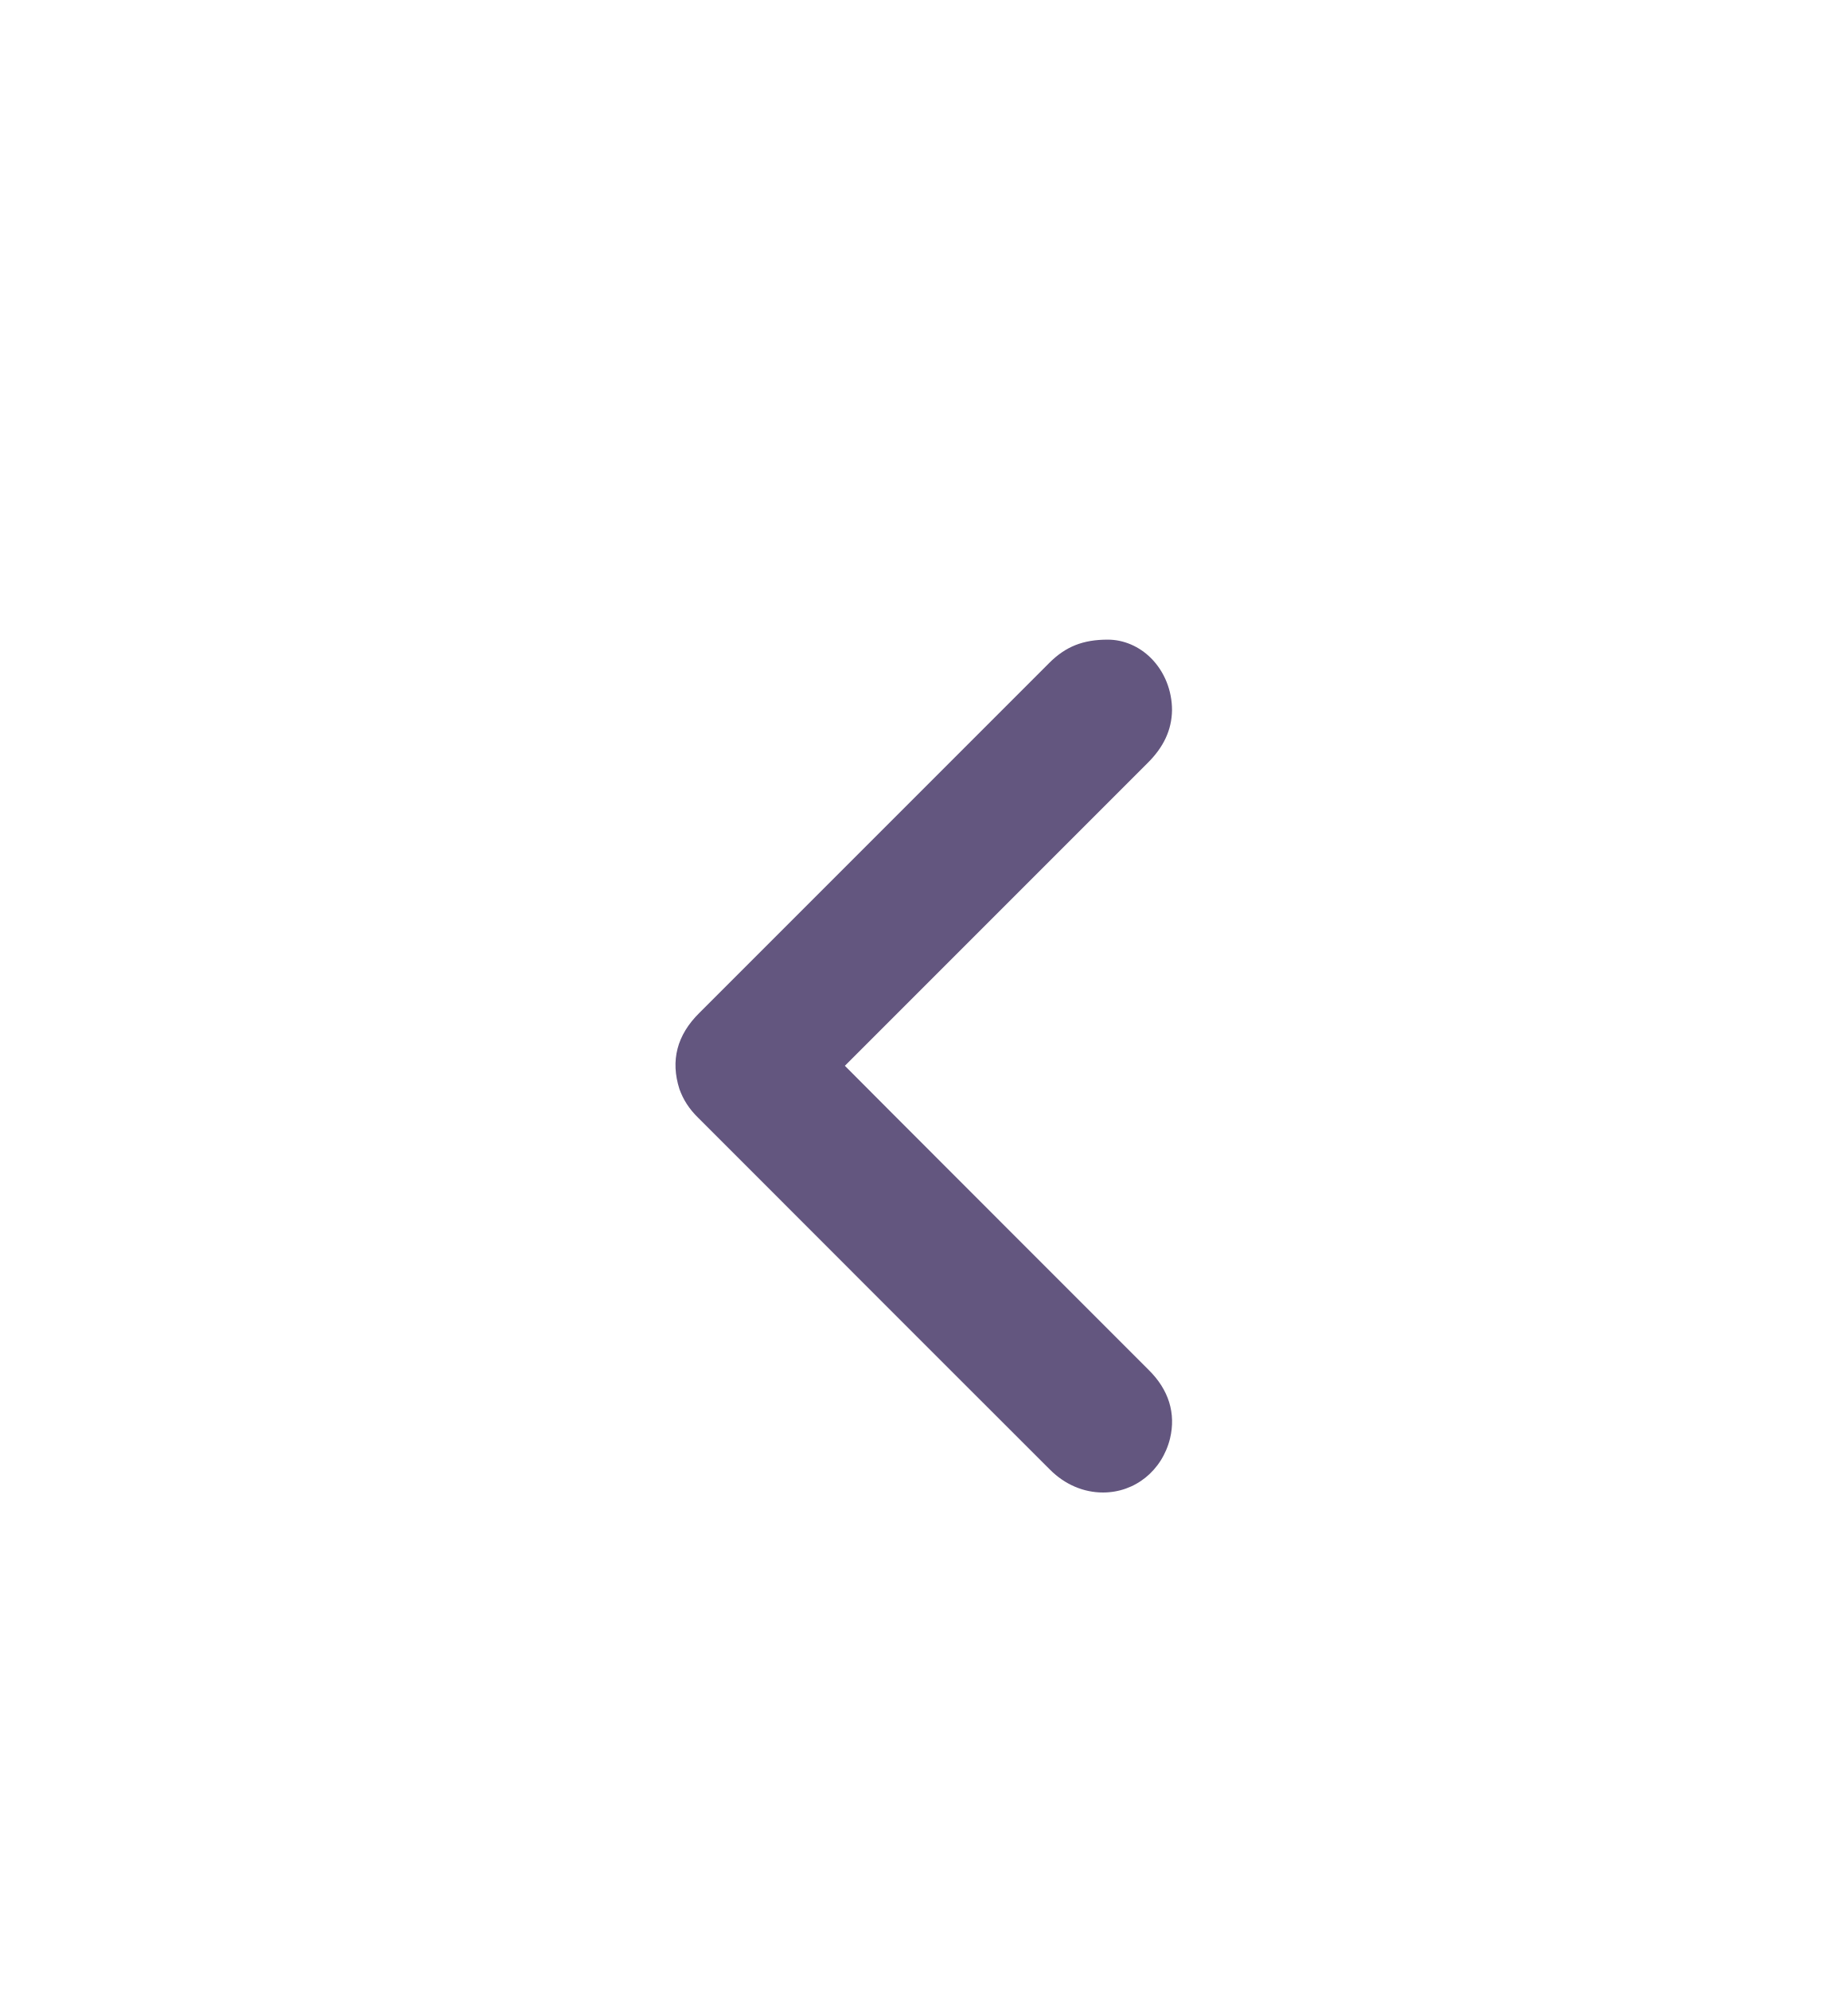
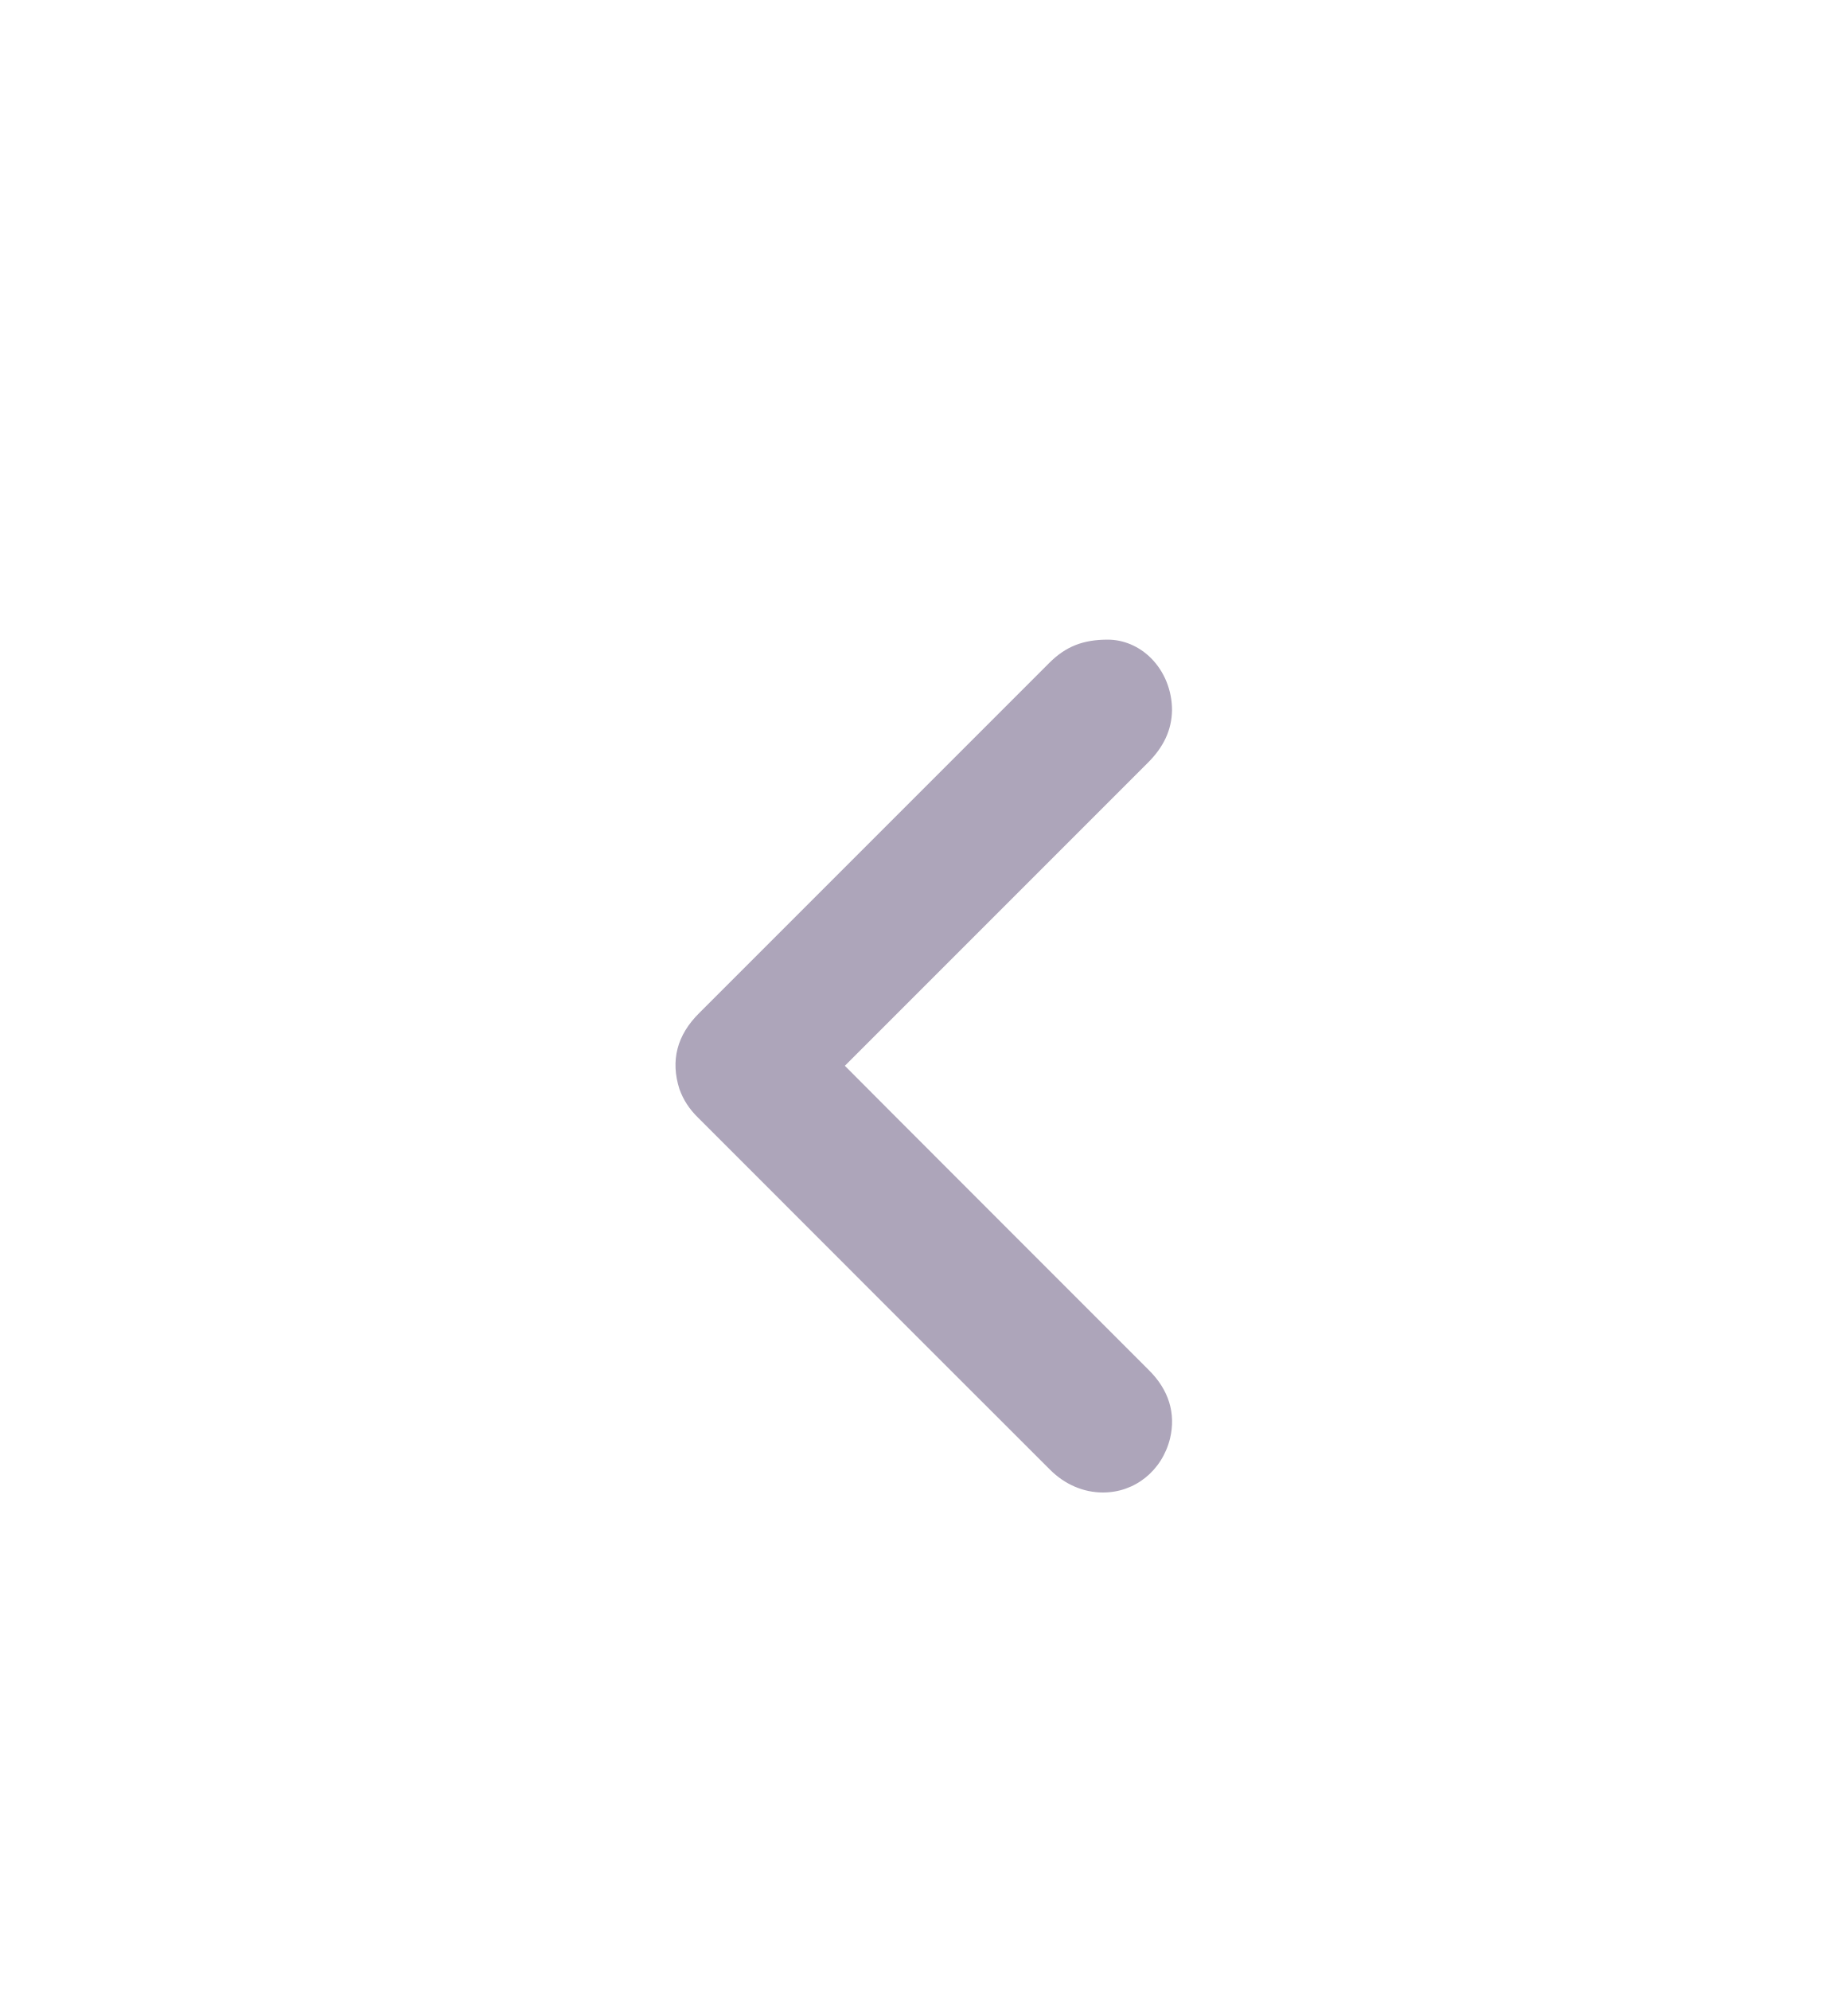
<svg xmlns="http://www.w3.org/2000/svg" id="back" version="1.1" viewBox="35 30 65 70">
  <defs>
    <style>
      .cls-1 {
-         fill: #63567f;
+         fill: #ada5ba;
        stroke-width: 0px;
      }
    </style>
  </defs>
  <path class="cls-1" d="M76.164,80.6c-.28,1.13-1.23,1.9-2.36,1.9-.68,0-1.34-.28-1.86-.8-3.14-3.14-6.29-6.28-9.43-9.43l-2.94-2.94c-.34-.33-.54-.66-.67-1.02-.32-1-.09-1.9.7-2.68l12.31-12.31c.58-.58,1.19-.82,2.06-.82.55,0,1.1.23,1.52.65.48.48.74,1.15.74,1.83-.01.69-.29,1.3-.87,1.87l-10.64,10.64c0,.01,10.69,10.7,10.69,10.7.71.7.96,1.53.75,2.41Z" />
</svg>
